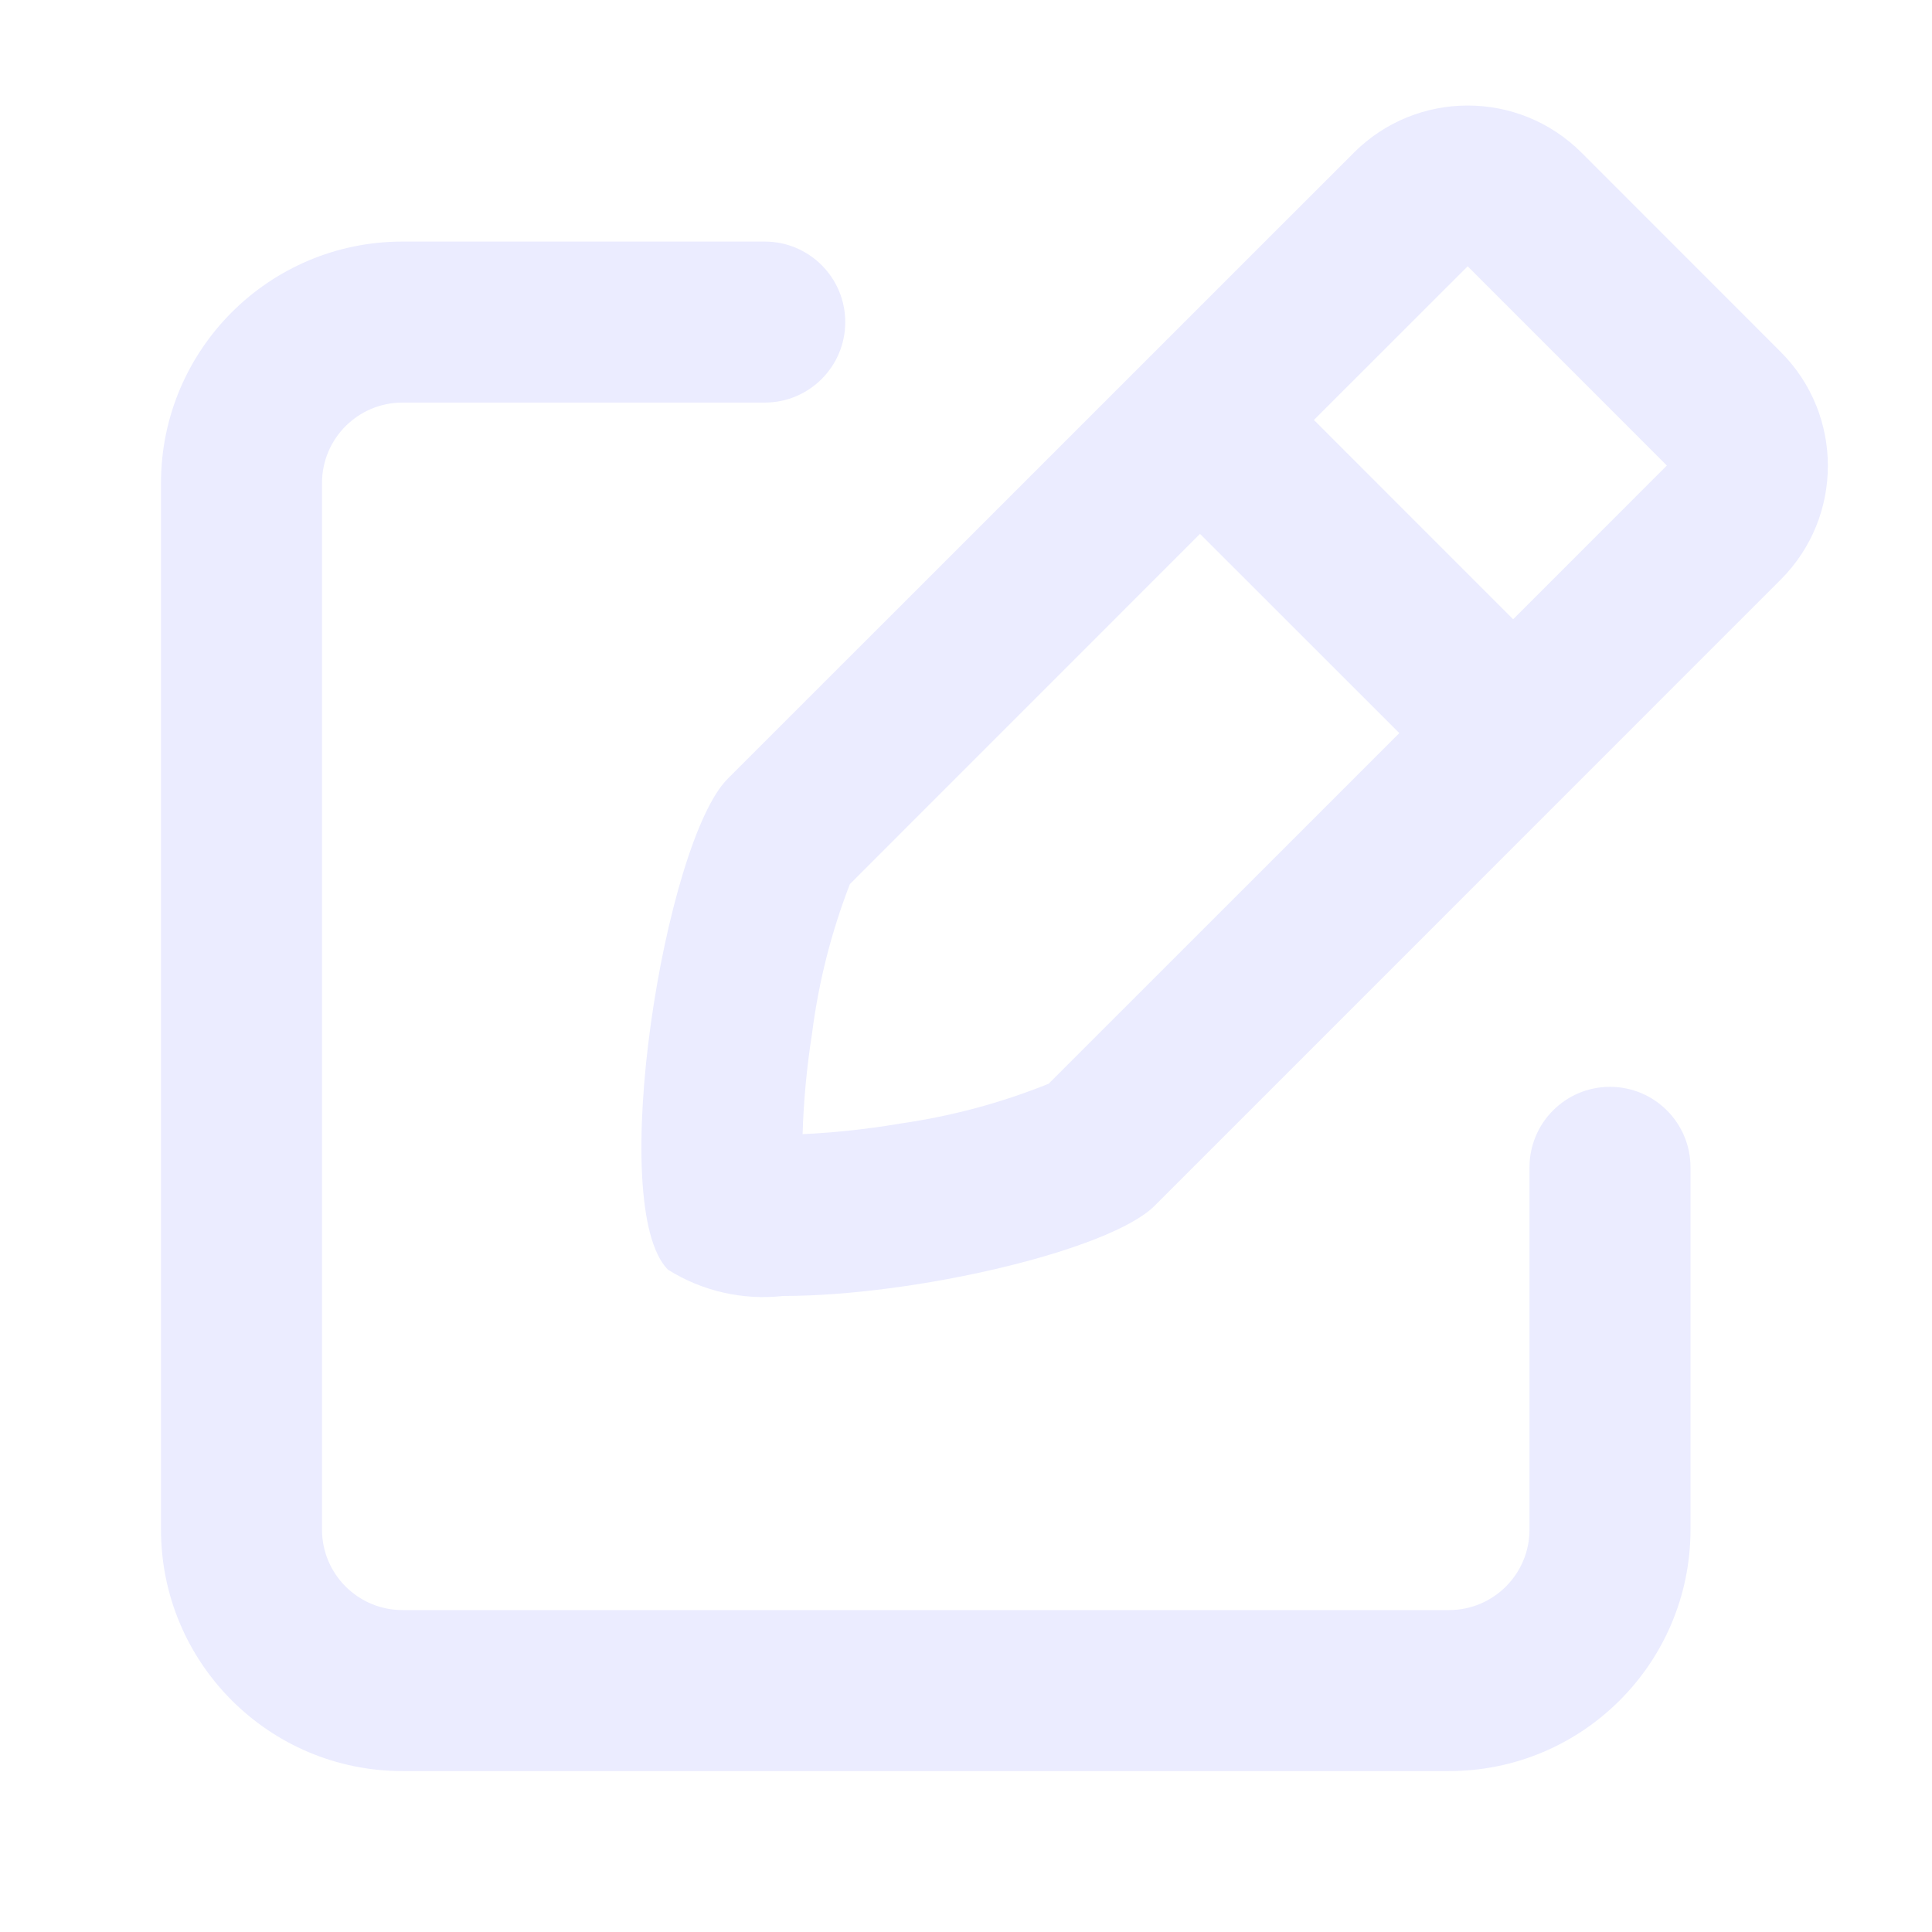
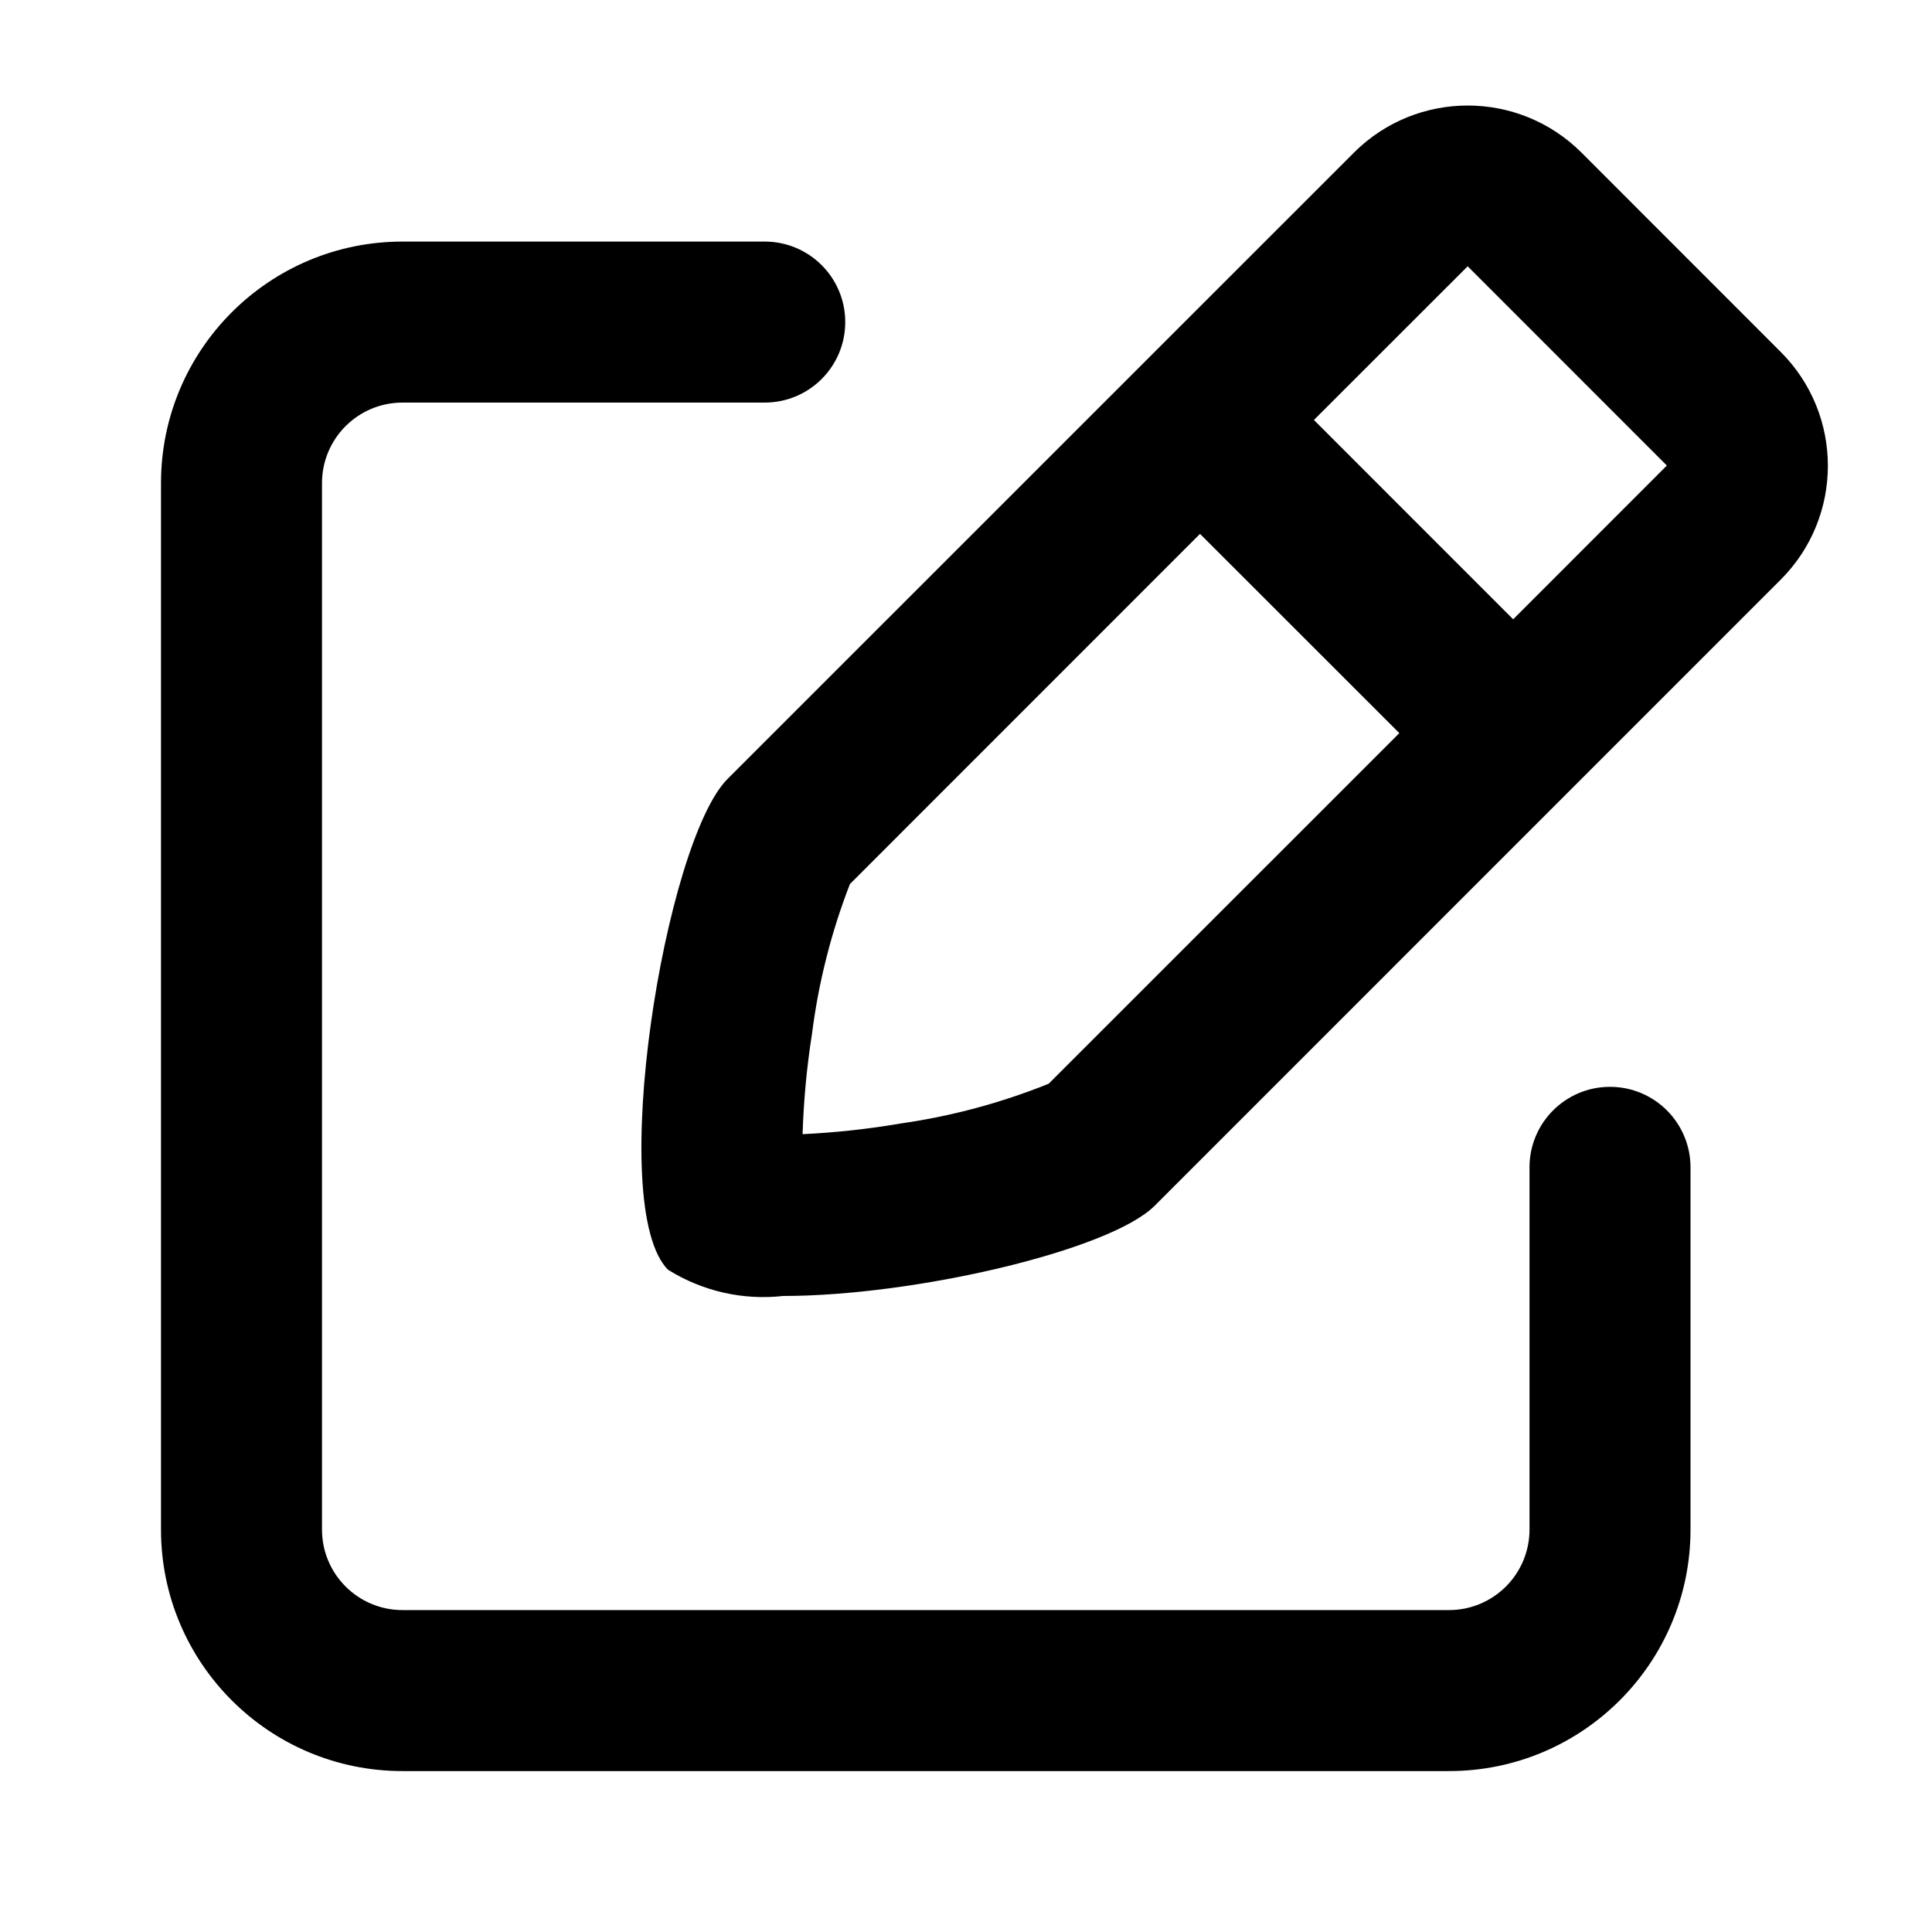
<svg xmlns="http://www.w3.org/2000/svg" id="Edit_icon" data-name="Edit icon" width="24" height="24" viewBox="0 0 24 24">
  <rect id="Boundary" width="24" height="24" fill="none" />
-   <path id="Path_133" data-name="Path 133" d="M2614,23.693a3,3,0,0,1-3-3v-13a3,3,0,0,1,3-3h4.5a1,1,0,0,1,0,2H2614a1,1,0,0,0-1,1v13a1,1,0,0,0,1,1h13a1,1,0,0,0,1-1v-4.5a1,1,0,1,1,2,0v4.5a3,3,0,0,1-3,3Zm3.3-6.226c-.781-.781-.041-5.322.739-6.1l7.779-7.778a2,2,0,0,1,2.829,0l2.474,2.475a2,2,0,0,1,0,2.828l-7.778,7.779c-.555.554-2.978,1.12-4.614,1.12A2.228,2.228,0,0,1,2617.3,17.466Zm2.258-4.793a7.892,7.892,0,0,0-.471,1.86,10.021,10.021,0,0,0-.117,1.247,10.083,10.083,0,0,0,1.221-.133,7.936,7.936,0,0,0,1.835-.493l4.357-4.356-2.476-2.475Zm5.764-5.765,2.475,2.476,1.909-1.91L2627.232,5Z" transform="translate(-2609 -1.692)" fill="#ebecff" />
+   <path id="Path_133" data-name="Path 133" d="M2614,23.693a3,3,0,0,1-3-3v-13a3,3,0,0,1,3-3h4.5a1,1,0,0,1,0,2H2614a1,1,0,0,0-1,1v13a1,1,0,0,0,1,1h13a1,1,0,0,0,1-1v-4.5a1,1,0,1,1,2,0v4.5a3,3,0,0,1-3,3Zm3.3-6.226c-.781-.781-.041-5.322.739-6.1l7.779-7.778a2,2,0,0,1,2.829,0l2.474,2.475a2,2,0,0,1,0,2.828l-7.778,7.779c-.555.554-2.978,1.12-4.614,1.12A2.228,2.228,0,0,1,2617.3,17.466Zm2.258-4.793a7.892,7.892,0,0,0-.471,1.86,10.021,10.021,0,0,0-.117,1.247,10.083,10.083,0,0,0,1.221-.133,7.936,7.936,0,0,0,1.835-.493l4.357-4.356-2.476-2.475Zm5.764-5.765,2.475,2.476,1.909-1.91L2627.232,5Z" transform="translate(-2609 -1.692)" fill="currentColor" />
</svg>
